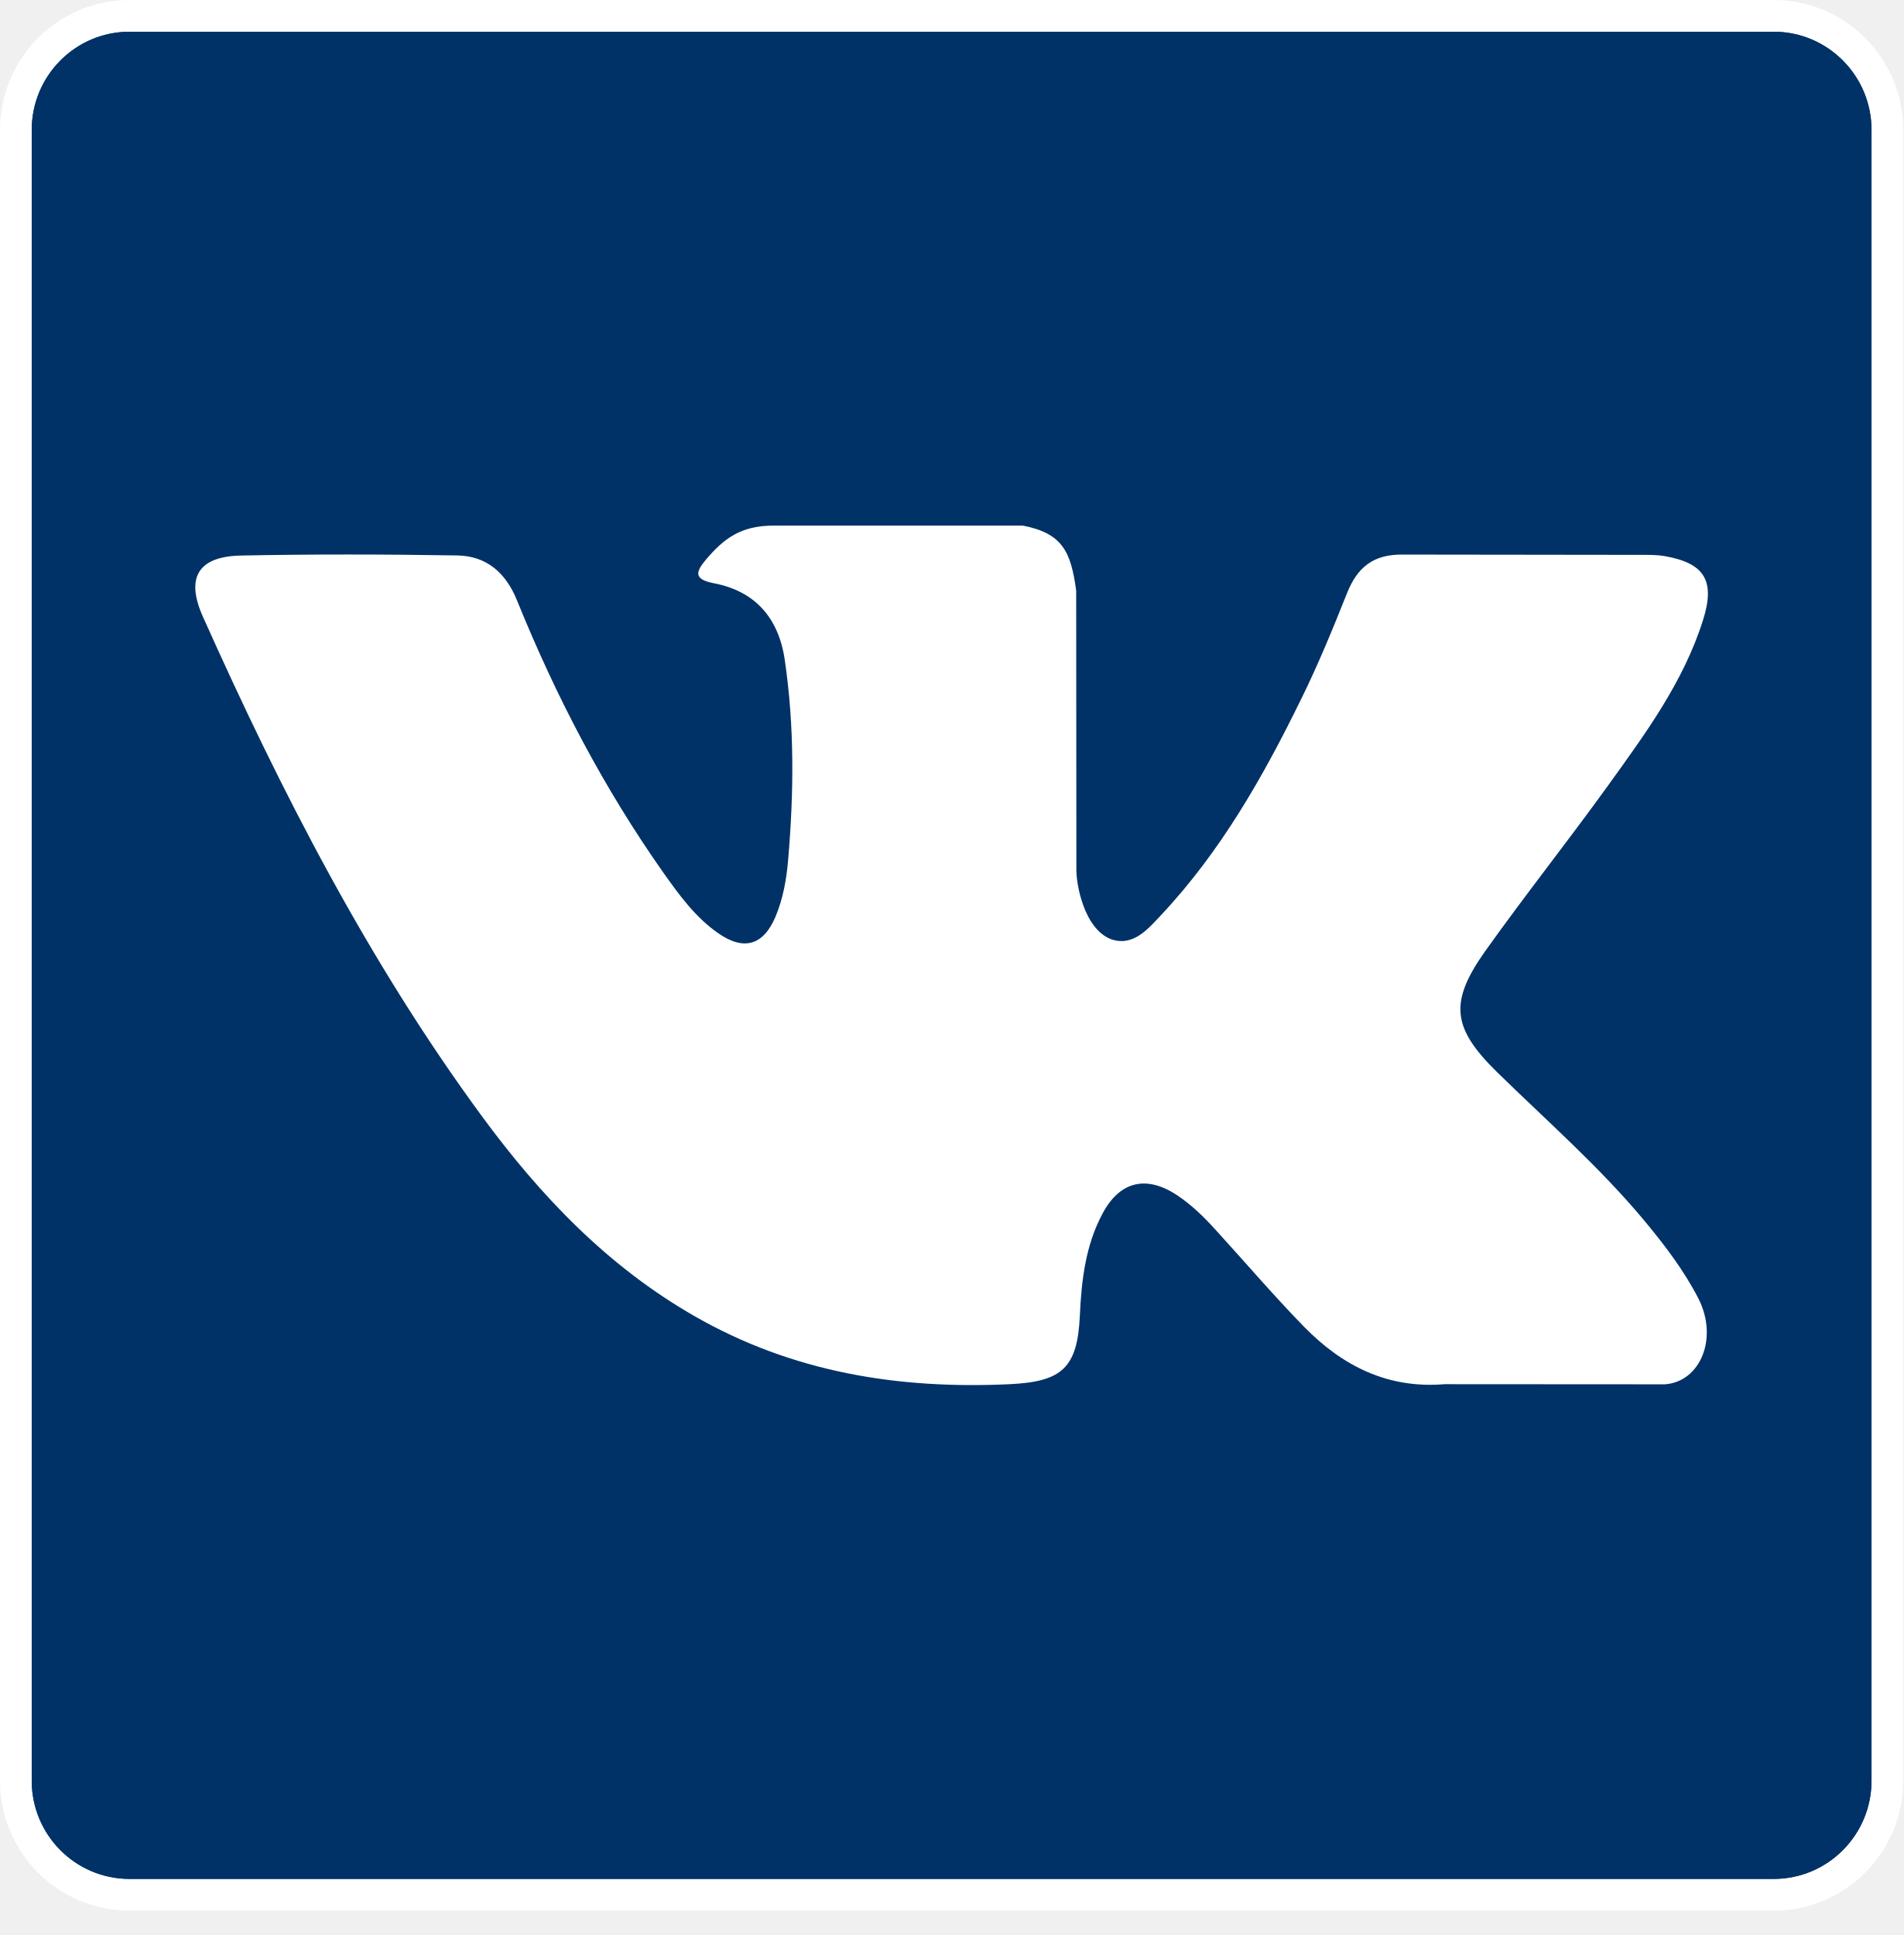
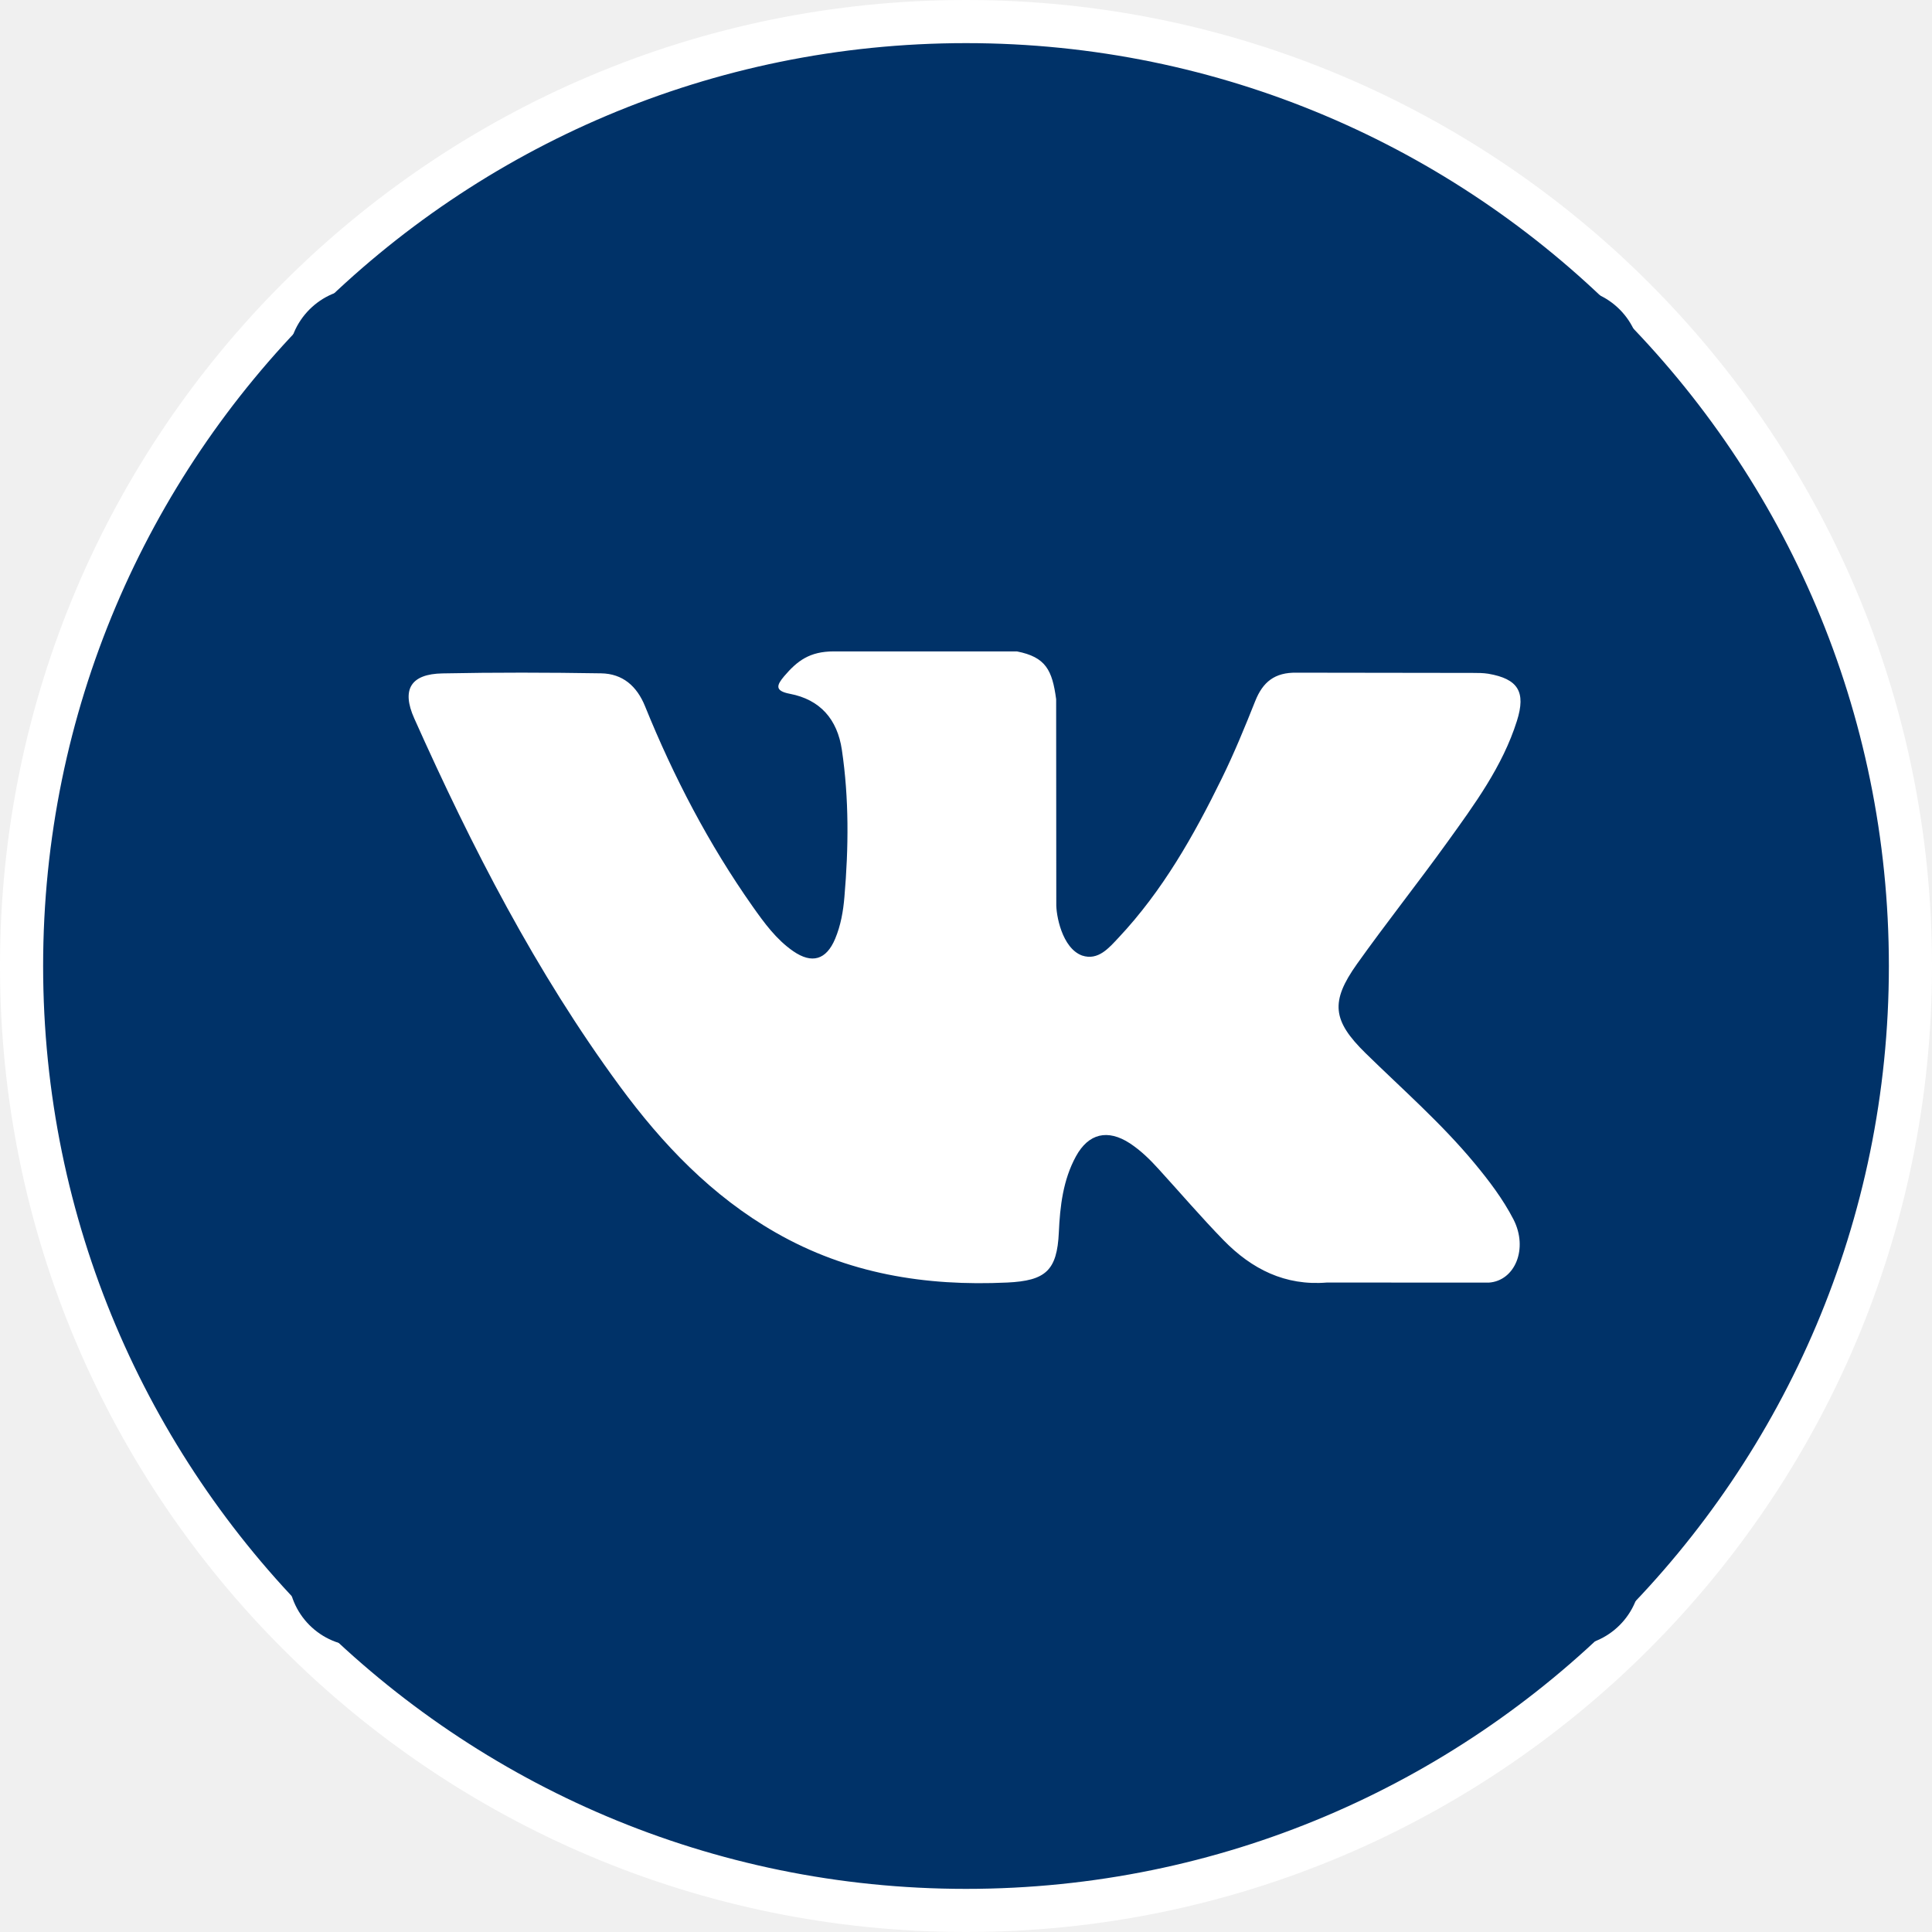
- <svg xmlns="http://www.w3.org/2000/svg" width="60" height="61" viewBox="0 0 60 61" fill="none">
-   <path d="M46.846 34.156L46.846 34.156C46.123 33.447 45.626 32.786 45.55 32.019C45.473 31.248 45.834 30.511 46.417 29.689L46.418 29.689C47.049 28.802 47.702 27.934 48.352 27.073L48.469 26.918C49.081 26.107 49.689 25.302 50.279 24.483C50.318 24.429 50.358 24.375 50.397 24.32C51.544 22.727 52.642 21.202 53.211 19.398L53.211 19.398C53.399 18.804 53.351 18.541 53.274 18.414C53.196 18.287 52.983 18.126 52.379 18.021C52.207 17.993 52.02 17.992 51.791 17.992H51.79L44.234 17.983L44.227 17.983L44.227 17.983C43.837 17.976 43.59 18.058 43.413 18.184C43.232 18.313 43.071 18.528 42.928 18.889L42.927 18.89C42.481 20.01 42.017 21.145 41.477 22.241C40.272 24.705 38.904 27.126 36.973 29.183L36.973 29.184C36.95 29.209 36.925 29.235 36.9 29.262C36.72 29.456 36.479 29.715 36.202 29.897C35.854 30.125 35.407 30.262 34.882 30.087L34.874 30.084L34.867 30.082C34.223 29.845 33.873 29.229 33.688 28.732C33.498 28.221 33.425 27.683 33.433 27.371L33.427 18.654C33.344 18.054 33.244 17.727 33.087 17.517C32.95 17.335 32.718 17.178 32.193 17.069H24.395C23.942 17.069 23.635 17.156 23.389 17.293C23.146 17.427 22.93 17.626 22.681 17.912C23.384 18.061 23.969 18.375 24.407 18.854C24.86 19.35 25.125 19.989 25.233 20.72C25.551 22.866 25.527 25.012 25.345 27.137C25.292 27.778 25.179 28.447 24.91 29.089C24.694 29.603 24.36 30.038 23.85 30.188C23.339 30.338 22.824 30.154 22.366 29.836C21.557 29.277 20.998 28.496 20.5 27.794L20.5 27.793C18.591 25.085 17.074 22.171 15.836 19.116L15.835 19.115C15.683 18.737 15.488 18.467 15.262 18.291C15.042 18.12 14.766 18.016 14.405 18.01C12.144 17.973 9.882 17.968 7.62 18.013L7.619 18.013C6.981 18.024 6.771 18.187 6.709 18.287C6.645 18.389 6.593 18.656 6.855 19.241L6.855 19.241C9.316 24.742 12.048 30.065 15.605 34.907C17.422 37.378 19.488 39.535 22.14 41.055L22.14 41.055C25.13 42.771 28.361 43.297 31.807 43.137C32.62 43.098 32.984 42.971 33.179 42.785C33.366 42.607 33.505 42.266 33.542 41.463C33.542 41.462 33.542 41.462 33.542 41.462L34.042 41.485C34.093 40.36 34.222 39.238 34.774 38.227L46.846 34.156ZM46.846 34.156C47.276 34.576 47.706 34.986 48.134 35.392C49.309 36.508 50.459 37.601 51.484 38.837C52.104 39.585 52.669 40.332 53.096 41.16L46.846 34.156ZM22.599 17.896C22.588 17.894 22.577 17.892 22.567 17.89L22.261 17.634C22.822 16.978 23.35 16.569 24.395 16.569H32.243C33.481 16.811 33.759 17.371 33.927 18.62L22.599 17.896ZM22.558 17.888C22.511 17.878 22.474 17.867 22.447 17.858C22.411 17.847 22.397 17.839 22.398 17.839C22.398 17.84 22.422 17.854 22.449 17.889C22.463 17.907 22.477 17.929 22.488 17.955C22.499 17.981 22.506 18.008 22.51 18.034C22.517 18.086 22.509 18.125 22.505 18.14C22.503 18.146 22.502 18.15 22.502 18.15C22.502 18.151 22.503 18.147 22.508 18.138C22.517 18.123 22.532 18.099 22.556 18.067C22.56 18.06 22.565 18.054 22.571 18.047L22.558 17.888ZM55.915 0.5H4.085C2.101 0.5 0.5 2.115 0.5 4.098V56.135C0.5 58.121 2.102 59.732 4.085 59.732H55.915C57.898 59.732 59.5 58.121 59.5 56.135V4.098C59.5 2.115 57.898 0.5 55.915 0.5Z" fill="#003268" stroke="white" />
-   <rect x="5.64" y="7.96" width="53.36" height="42.92" fill="white" />
-   <path fill-rule="evenodd" clip-rule="evenodd" d="M55.915 1H4.085C2.38 1 1 2.388 1 4.098V56.135C1 57.847 2.38 59.232 4.085 59.232H55.915C57.62 59.232 59 57.847 59 56.135V4.098C59 2.388 57.62 1 55.915 1ZM47.196 33.799C48.777 35.347 50.45 36.806 51.869 38.518C52.496 39.274 53.089 40.055 53.541 40.932C54.182 42.188 53.601 43.564 52.483 43.64L45.539 43.636C43.746 43.784 42.318 43.059 41.113 41.828C40.155 40.847 39.26 39.798 38.335 38.784C37.959 38.367 37.56 37.977 37.088 37.665C36.139 37.048 35.316 37.236 34.774 38.227C34.222 39.238 34.093 40.36 34.042 41.485C33.966 43.128 33.473 43.557 31.831 43.636C28.317 43.8 24.985 43.264 21.891 41.488C19.158 39.922 17.044 37.707 15.203 35.203C11.614 30.32 8.866 24.96 6.399 19.446C5.841 18.203 6.249 17.537 7.61 17.513C9.879 17.468 12.147 17.473 14.414 17.51C15.335 17.525 15.947 18.054 16.299 18.928C17.526 21.954 19.026 24.833 20.909 27.505C21.412 28.215 21.924 28.923 22.65 29.425C23.454 29.982 24.069 29.8 24.449 28.895C24.69 28.321 24.796 27.71 24.847 27.096C25.027 24.993 25.049 22.889 24.738 20.792C24.545 19.482 23.807 18.635 22.506 18.387C21.843 18.26 21.942 18.015 22.261 17.634C22.822 16.978 23.35 16.569 24.395 16.569H32.243C33.481 16.811 33.759 17.371 33.927 18.62L33.933 27.378C33.919 27.862 34.175 29.295 35.039 29.613C35.732 29.843 36.193 29.283 36.609 28.841C38.488 26.839 39.83 24.471 41.028 22.02C41.559 20.943 42.017 19.824 42.463 18.705C42.791 17.876 43.303 17.468 44.234 17.483L51.791 17.492C52.014 17.492 52.243 17.492 52.463 17.528C53.734 17.749 54.083 18.3 53.688 19.549C53.071 21.506 51.862 23.14 50.685 24.776C49.422 26.527 48.079 28.218 46.825 29.979C45.681 31.591 45.771 32.402 47.196 33.799Z" fill="#003268" />
+ <svg xmlns="http://www.w3.org/2000/svg" width="56" height="56" viewBox="0 0 56 56" fill="none">
+   <circle cx="28" cy="28" r="27.375" fill="#003268" stroke="white" stroke-width="1.25" />
+   <rect x="10.866" y="14.209" width="34.269" height="29.254" fill="white" />
+   <path fill-rule="evenodd" clip-rule="evenodd" d="M45.474 8.358H10.444C9.291 8.358 8.358 9.297 8.358 10.452V45.623C8.358 46.78 9.291 47.716 10.444 47.716H45.474C46.627 47.716 47.559 46.78 47.559 45.623V10.452C47.559 9.297 46.627 8.358 45.474 8.358ZM39.581 30.526C40.65 31.573 41.78 32.559 42.739 33.716C43.163 34.227 43.564 34.755 43.87 35.347C44.303 36.196 43.91 37.126 43.155 37.177L38.461 37.175C37.25 37.275 36.284 36.785 35.47 35.953C34.823 35.29 34.217 34.581 33.592 33.896C33.338 33.614 33.069 33.35 32.749 33.139C32.108 32.722 31.552 32.849 31.186 33.519C30.813 34.202 30.725 34.961 30.691 35.721C30.64 36.831 30.306 37.122 29.196 37.175C26.822 37.286 24.57 36.923 22.478 35.723C20.631 34.665 19.202 33.168 17.958 31.475C15.533 28.175 13.675 24.552 12.008 20.825C11.631 19.985 11.906 19.535 12.826 19.519C14.36 19.488 15.893 19.492 17.424 19.517C18.047 19.527 18.461 19.885 18.699 20.476C19.528 22.52 20.542 24.466 21.814 26.272C22.154 26.753 22.501 27.231 22.991 27.57C23.535 27.946 23.95 27.823 24.207 27.212C24.37 26.824 24.442 26.411 24.476 25.996C24.598 24.575 24.612 23.152 24.402 21.735C24.272 20.85 23.773 20.277 22.894 20.11C22.445 20.024 22.513 19.858 22.729 19.601C23.108 19.157 23.464 18.881 24.17 18.881H29.475C30.312 19.045 30.5 19.423 30.613 20.267L30.617 26.186C30.607 26.513 30.78 27.482 31.365 27.697C31.833 27.852 32.145 27.474 32.426 27.175C33.696 25.822 34.603 24.221 35.413 22.566C35.771 21.837 36.081 21.081 36.382 20.324C36.604 19.764 36.95 19.488 37.58 19.498L42.687 19.505C42.837 19.505 42.992 19.505 43.141 19.529C44 19.678 44.236 20.051 43.969 20.895C43.552 22.217 42.735 23.322 41.939 24.428C41.086 25.612 40.178 26.754 39.331 27.944C38.557 29.034 38.618 29.582 39.581 30.526Z" fill="#003268" />
</svg>
